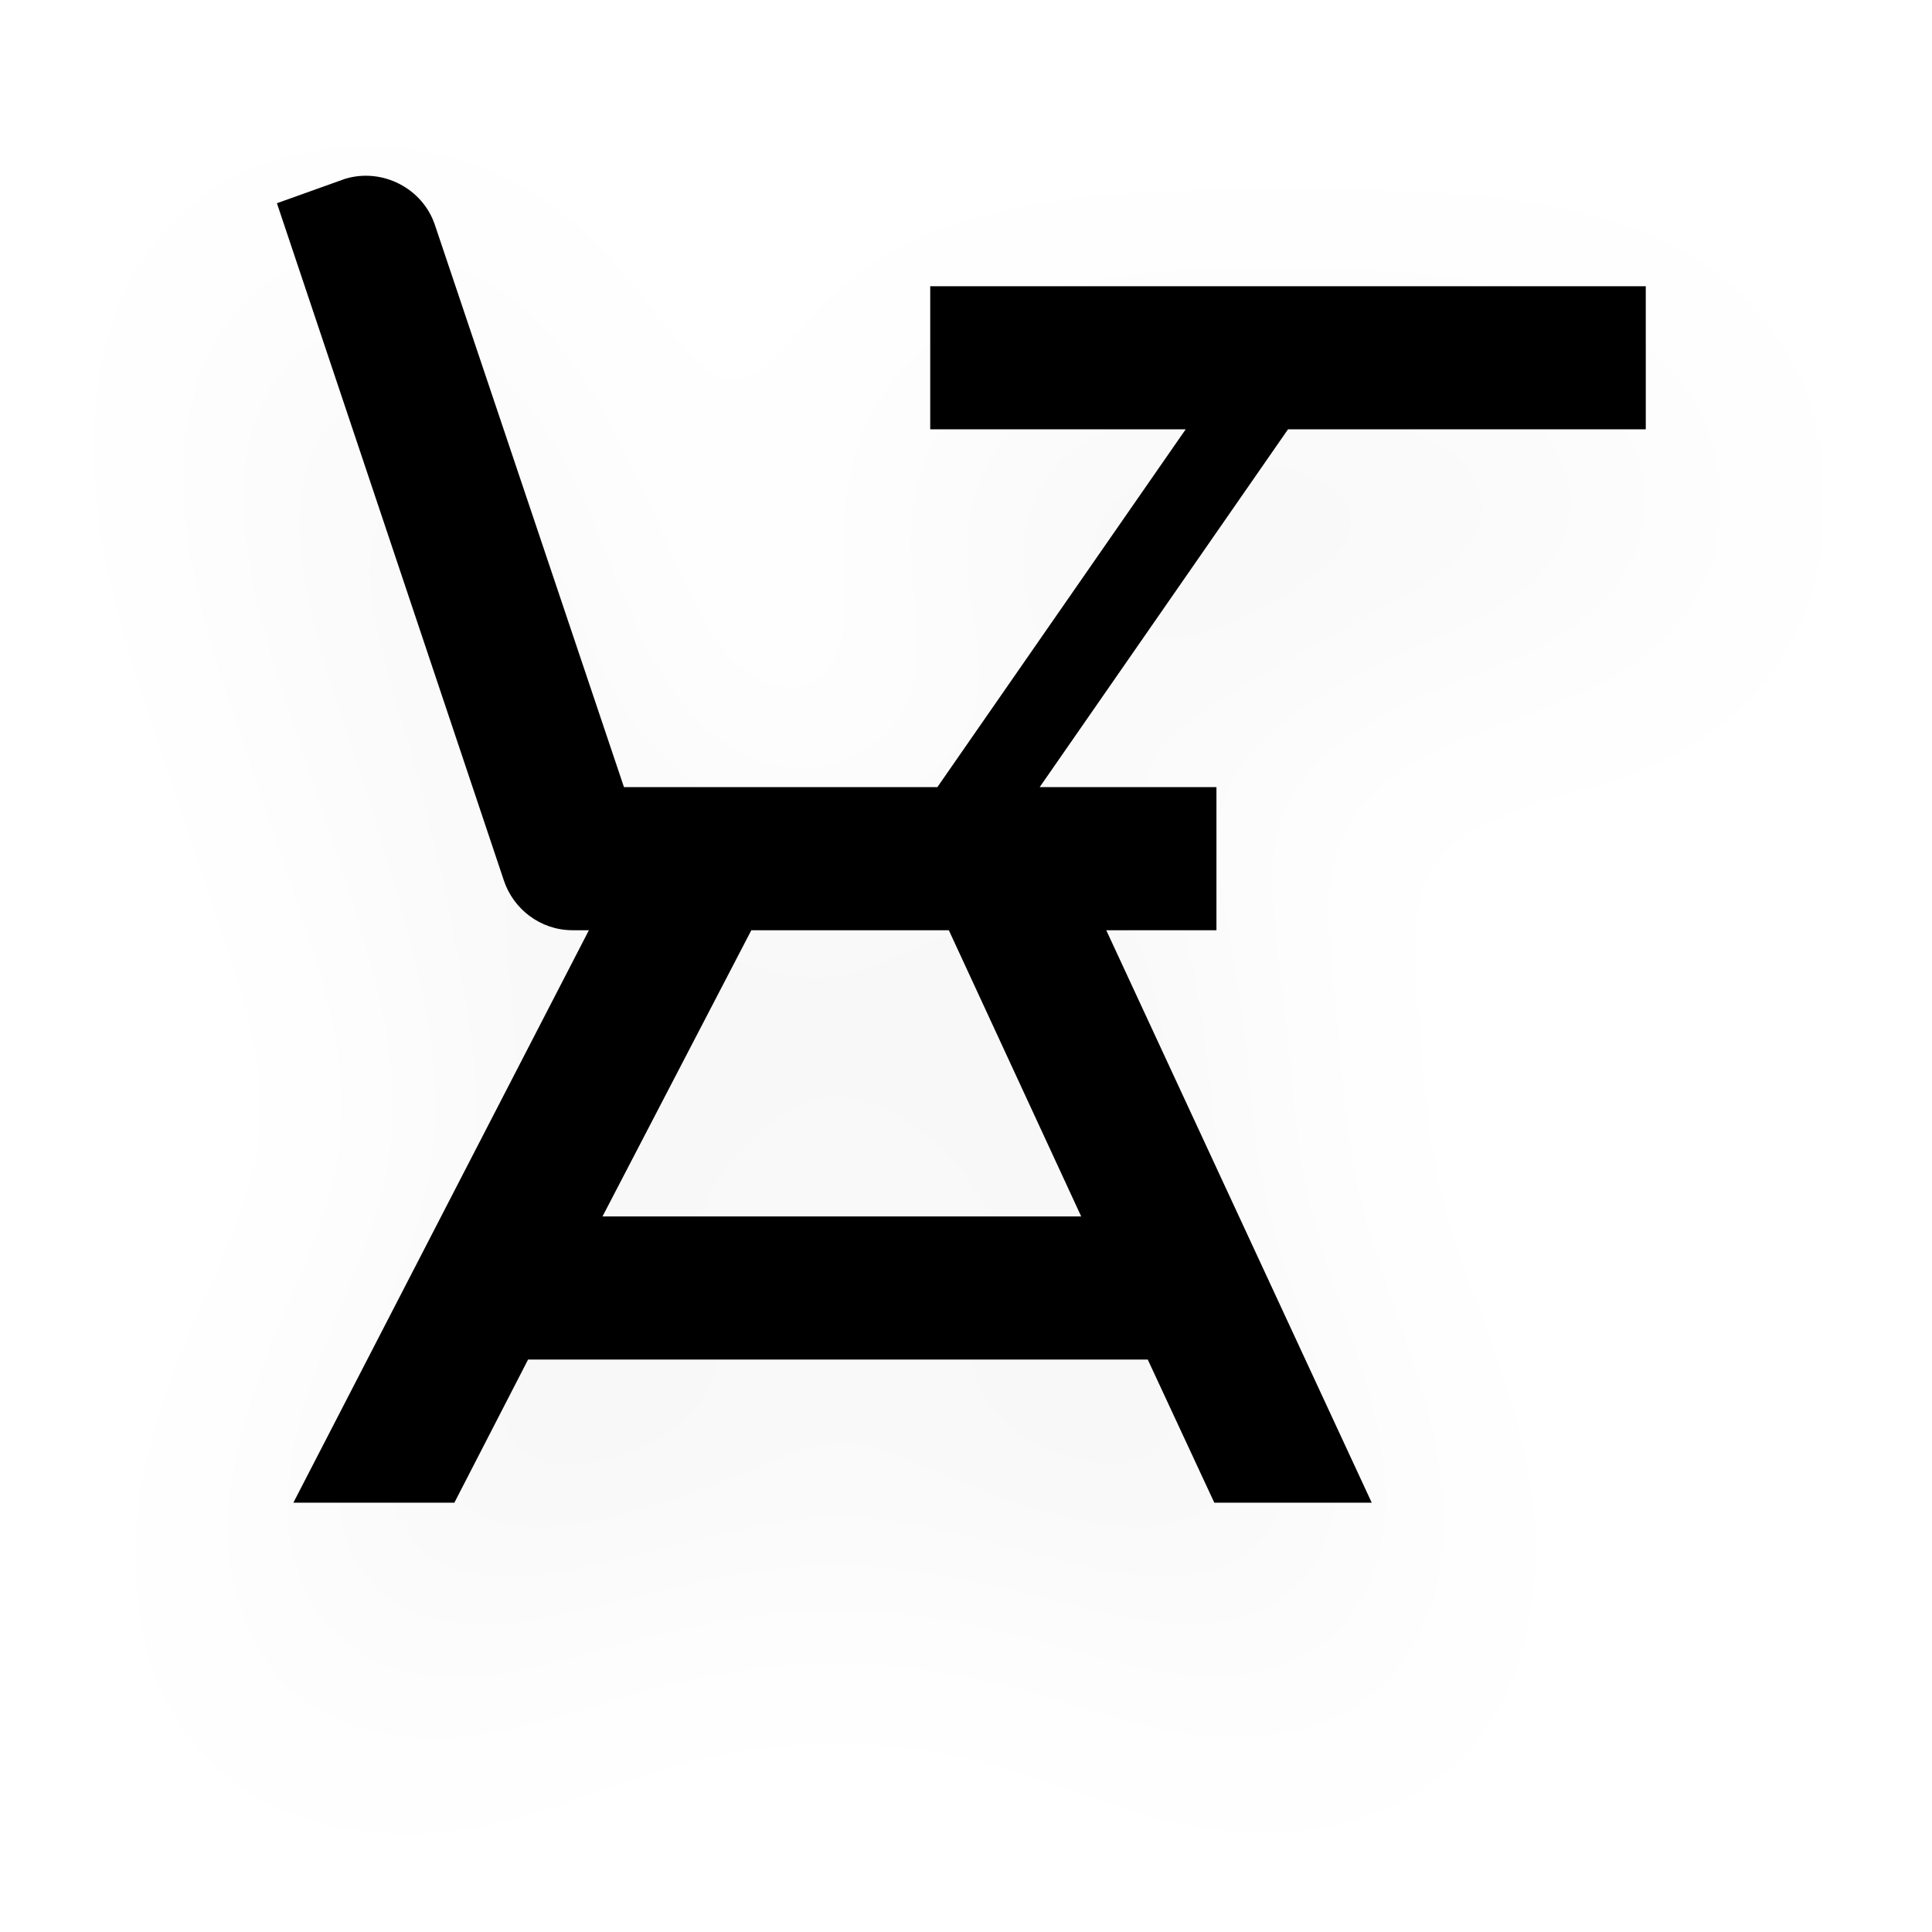
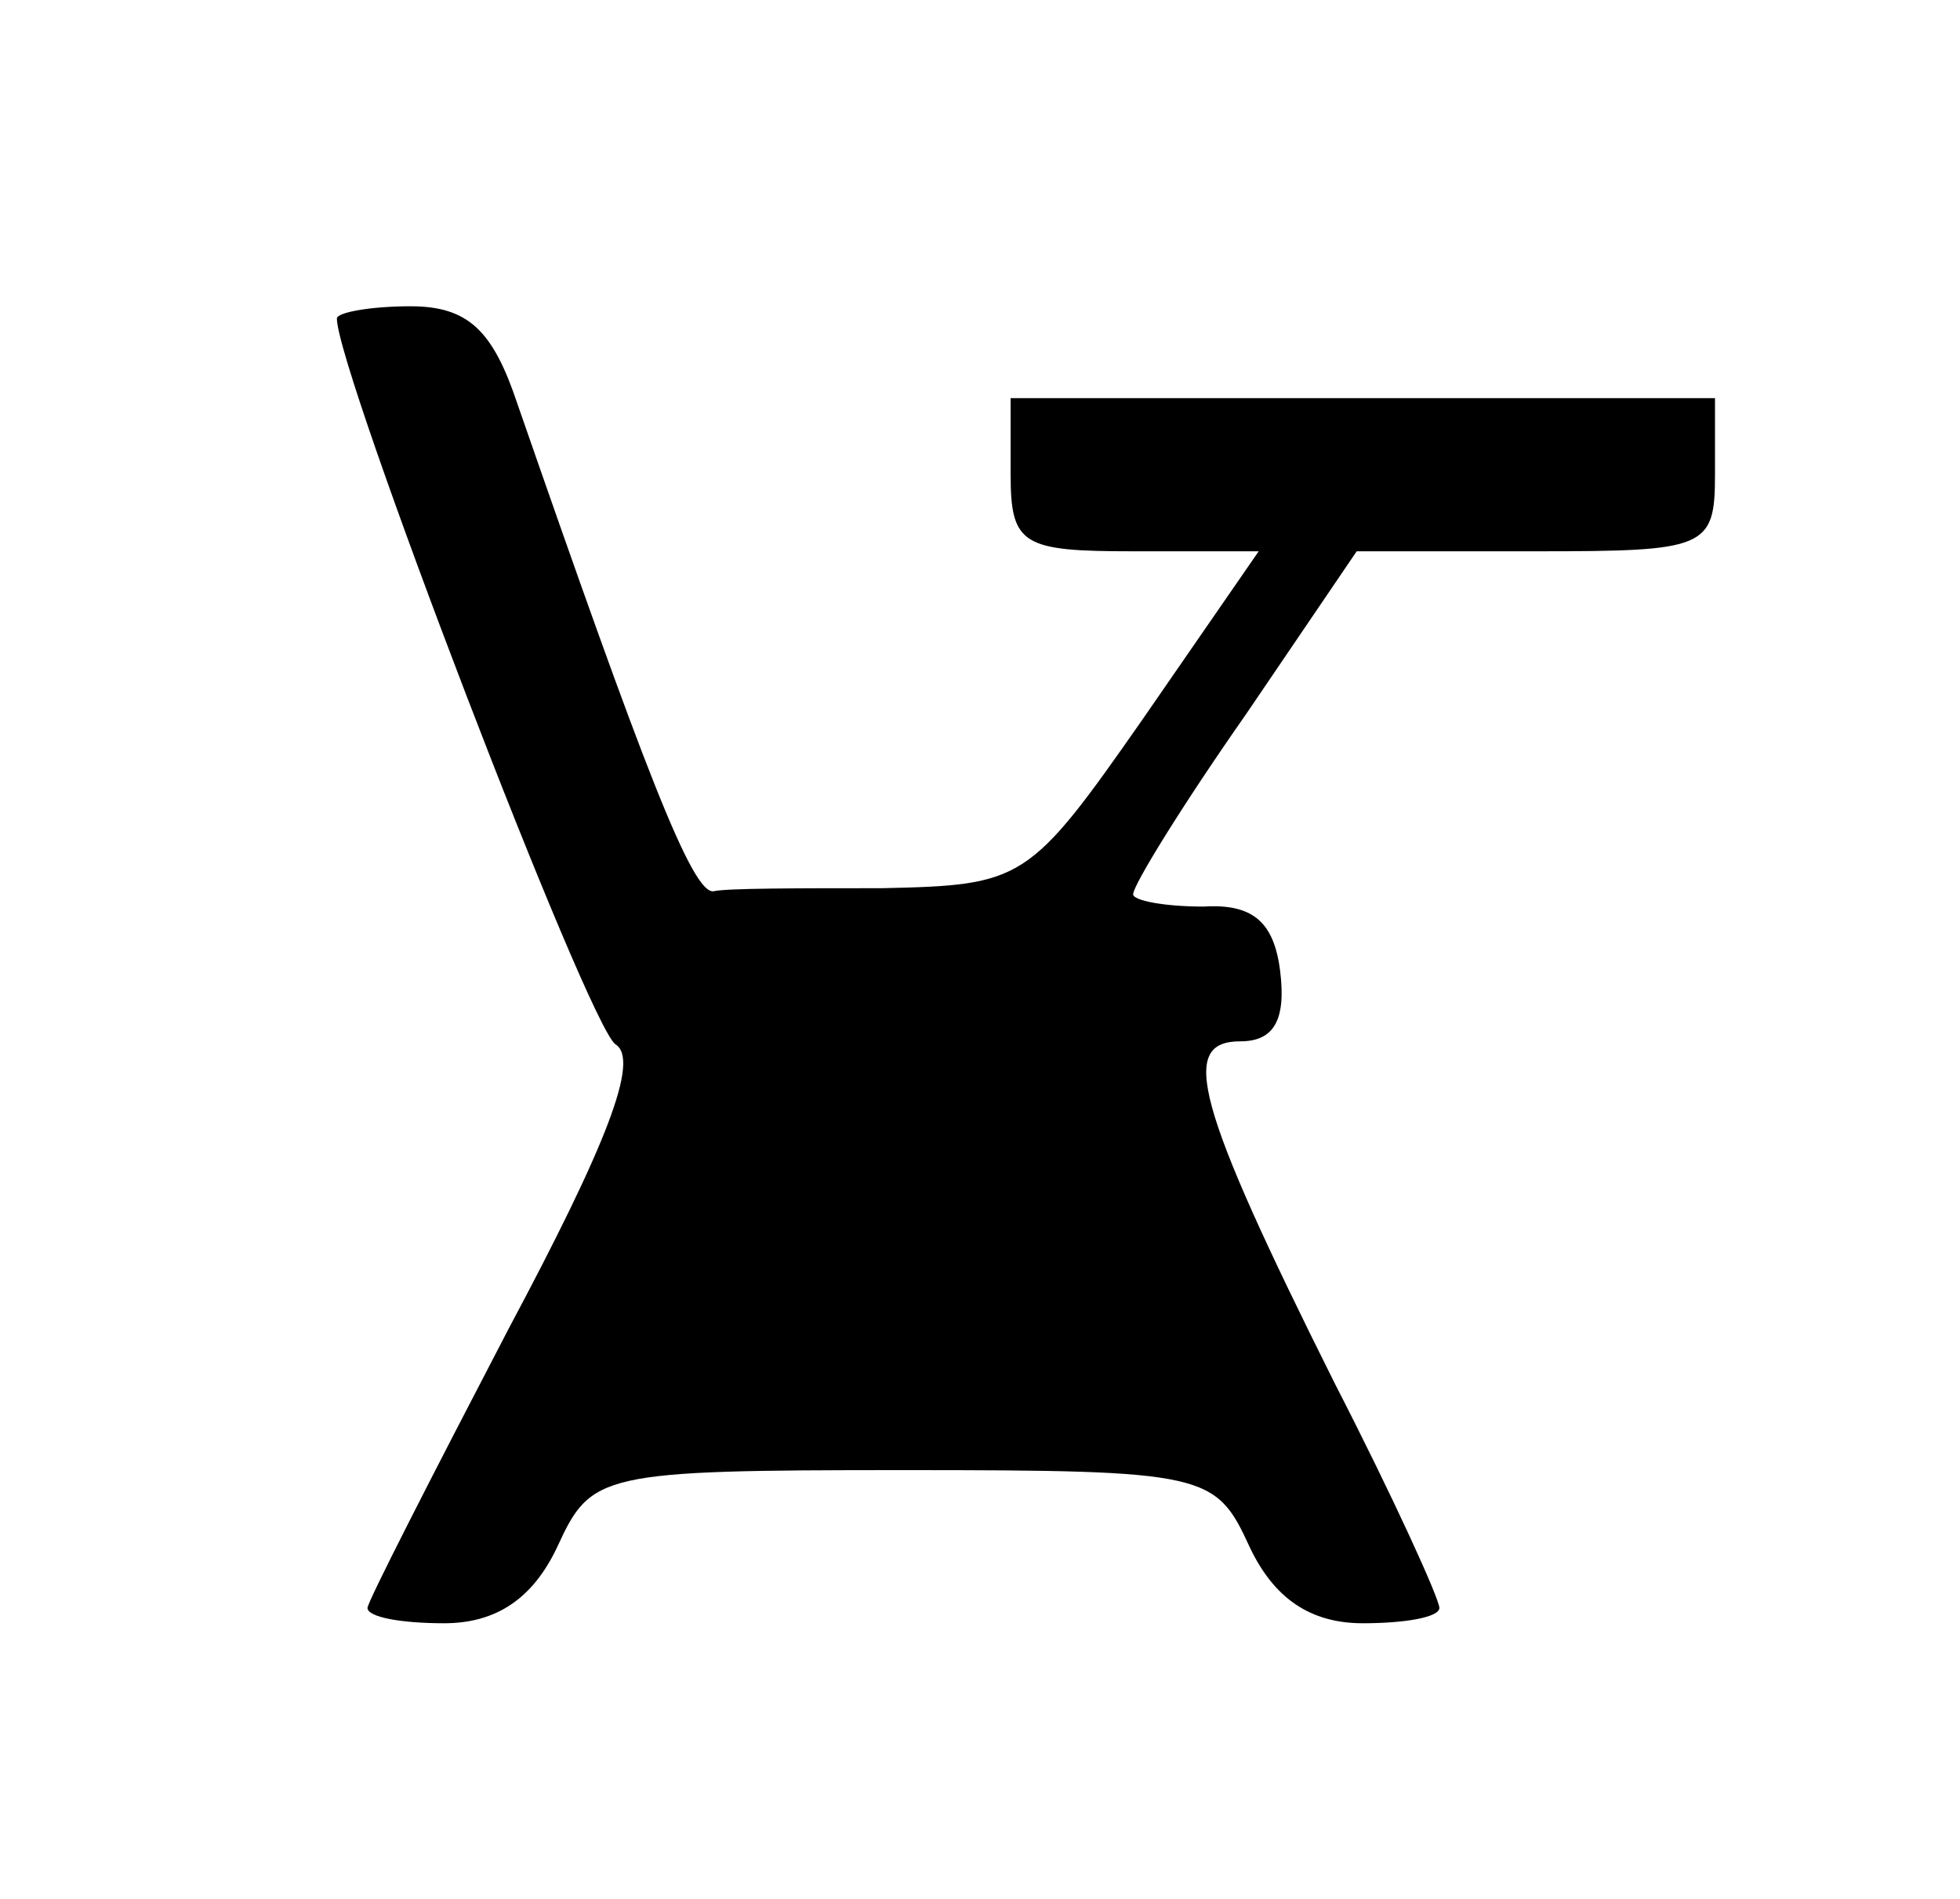
- <svg xmlns="http://www.w3.org/2000/svg" width="27px" height="27px" viewBox="0 0 27 27" version="1.1">
-   <defs>
-     <filter x="-50%" y="-50%" width="200%" height="200%" filterUnits="objectBoundingBox" id="filter-1">
-       <feOffset dx="0" dy="2" in="SourceAlpha" result="shadowOffsetOuter1" />
-       <feGaussianBlur stdDeviation="2" in="shadowOffsetOuter1" result="shadowBlurOuter1" />
-       <feColorMatrix values="0 0 0 0 0   0 0 0 0 0   0 0 0 0 0  0 0 0 0.05 0" type="matrix" in="shadowBlurOuter1" result="shadowMatrixOuter1" />
-       <feMerge>
-         <feMergeNode in="shadowMatrixOuter1" />
-         <feMergeNode in="SourceGraphic" />
-       </feMerge>
-     </filter>
-   </defs>
-   <g id="OPt-2" stroke="none" stroke-width="1" fill="none" fill-rule="evenodd">
-     <g id="prog2_pro3_Mobile-Portrait_opt2-Copy-2" transform="translate(-93, -18)" fill="#000000">
-       <g id="nav">
-         <g id="Group-6" filter="url(#filter-1)">
-           <g id="ic_onCampus" transform="translate(96, 20)">
-             <path d="M20,2 L20,4 L15,4 L11.53,9 L14,9 L14,11 L12.46,11 L16.17,19 L13.97,19 L13.04,17 L4.38,17 L3.35,19 L1.1,19 L5.23,11 L5,11 C4.55,11 4.17,10.7 4.04,10.3 L0.87,0.84 L1.82,0.5 C2.34,0.34 2.91,0.63 3.08,1.15 L5.72,9 L10.1,9 L13.57,4 L10,4 L10,2 L20,2 L20,2 Z M7.5,11 L5.42,15 L12.11,15 L10.26,11 L7.5,11 Z" id="Shape" />
-           </g>
-         </g>
-       </g>
-     </g>
+ <svg xmlns="http://www.w3.org/2000/svg" version="1.0" width="64pt" height="62pt" viewBox="0 0 64 62" preserveAspectRatio="xMidYMid meet">
+   <g transform="translate(0,62) scale(0.1,-0.1)" fill="#000000" stroke="none">
+     <path d="M110 516 c0 -17 82 -231 91 -237 8 -5 -3 -33 -35 -93 -25 -48 -46 -89 -46 -91 0 -3 11 -5 25 -5 17 0 29 8 37 25 11 24 14 25 113 25 99 0 102 -1 113 -25 8 -17 20 -25 37 -25 14 0 25 2 25 5 0 3 -15 36 -34 73 -46 92 -51 112 -31 112 11 0 15 7 13 23 -2 16 -9 22 -25 21 -13 0 -23 2 -23 4 0 3 16 29 37 59 l36 53 59 0 c55 0 58 1 58 25 l0 25 -115 0 -115 0 0 -25 c0 -23 4 -25 40 -25 l41 0 -38 -55 c-37 -53 -39 -54 -85 -55 -27 0 -51 0 -55 -1 -7 -1 -23 41 -64 159 -8 24 -16 32 -35 32 -13 0 -24 -2 -24 -4z" />
  </g>
</svg>
